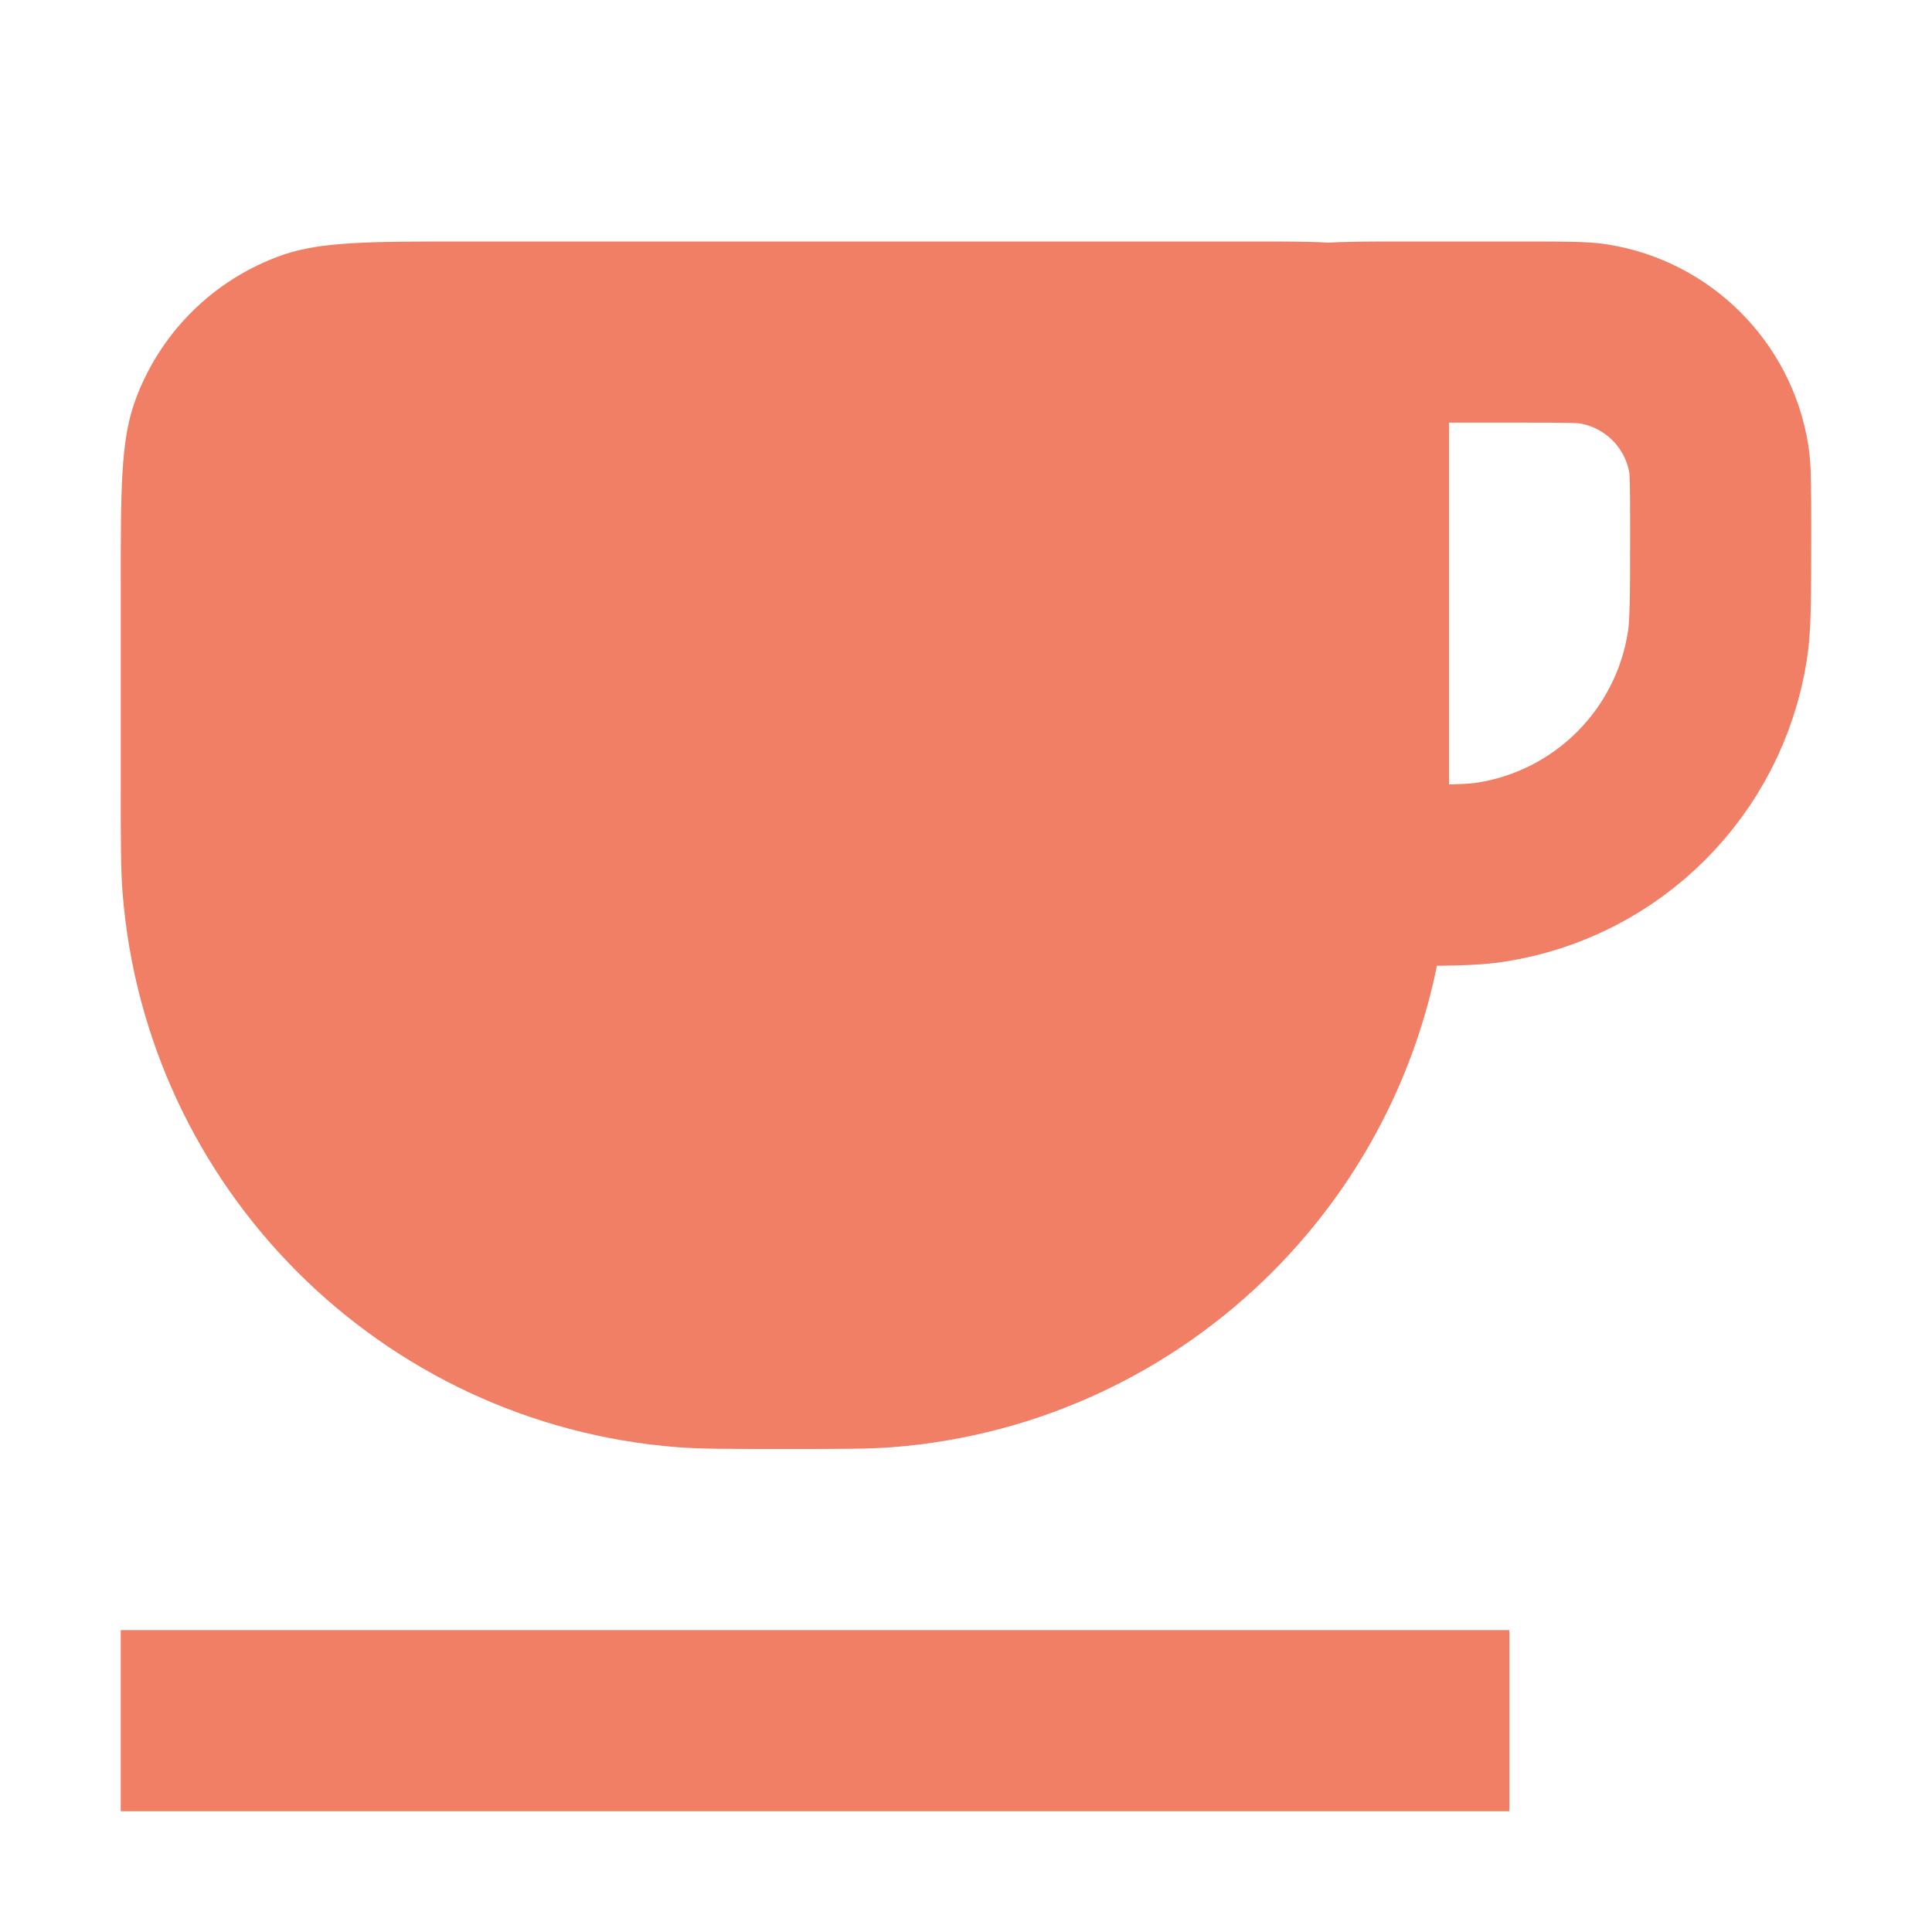
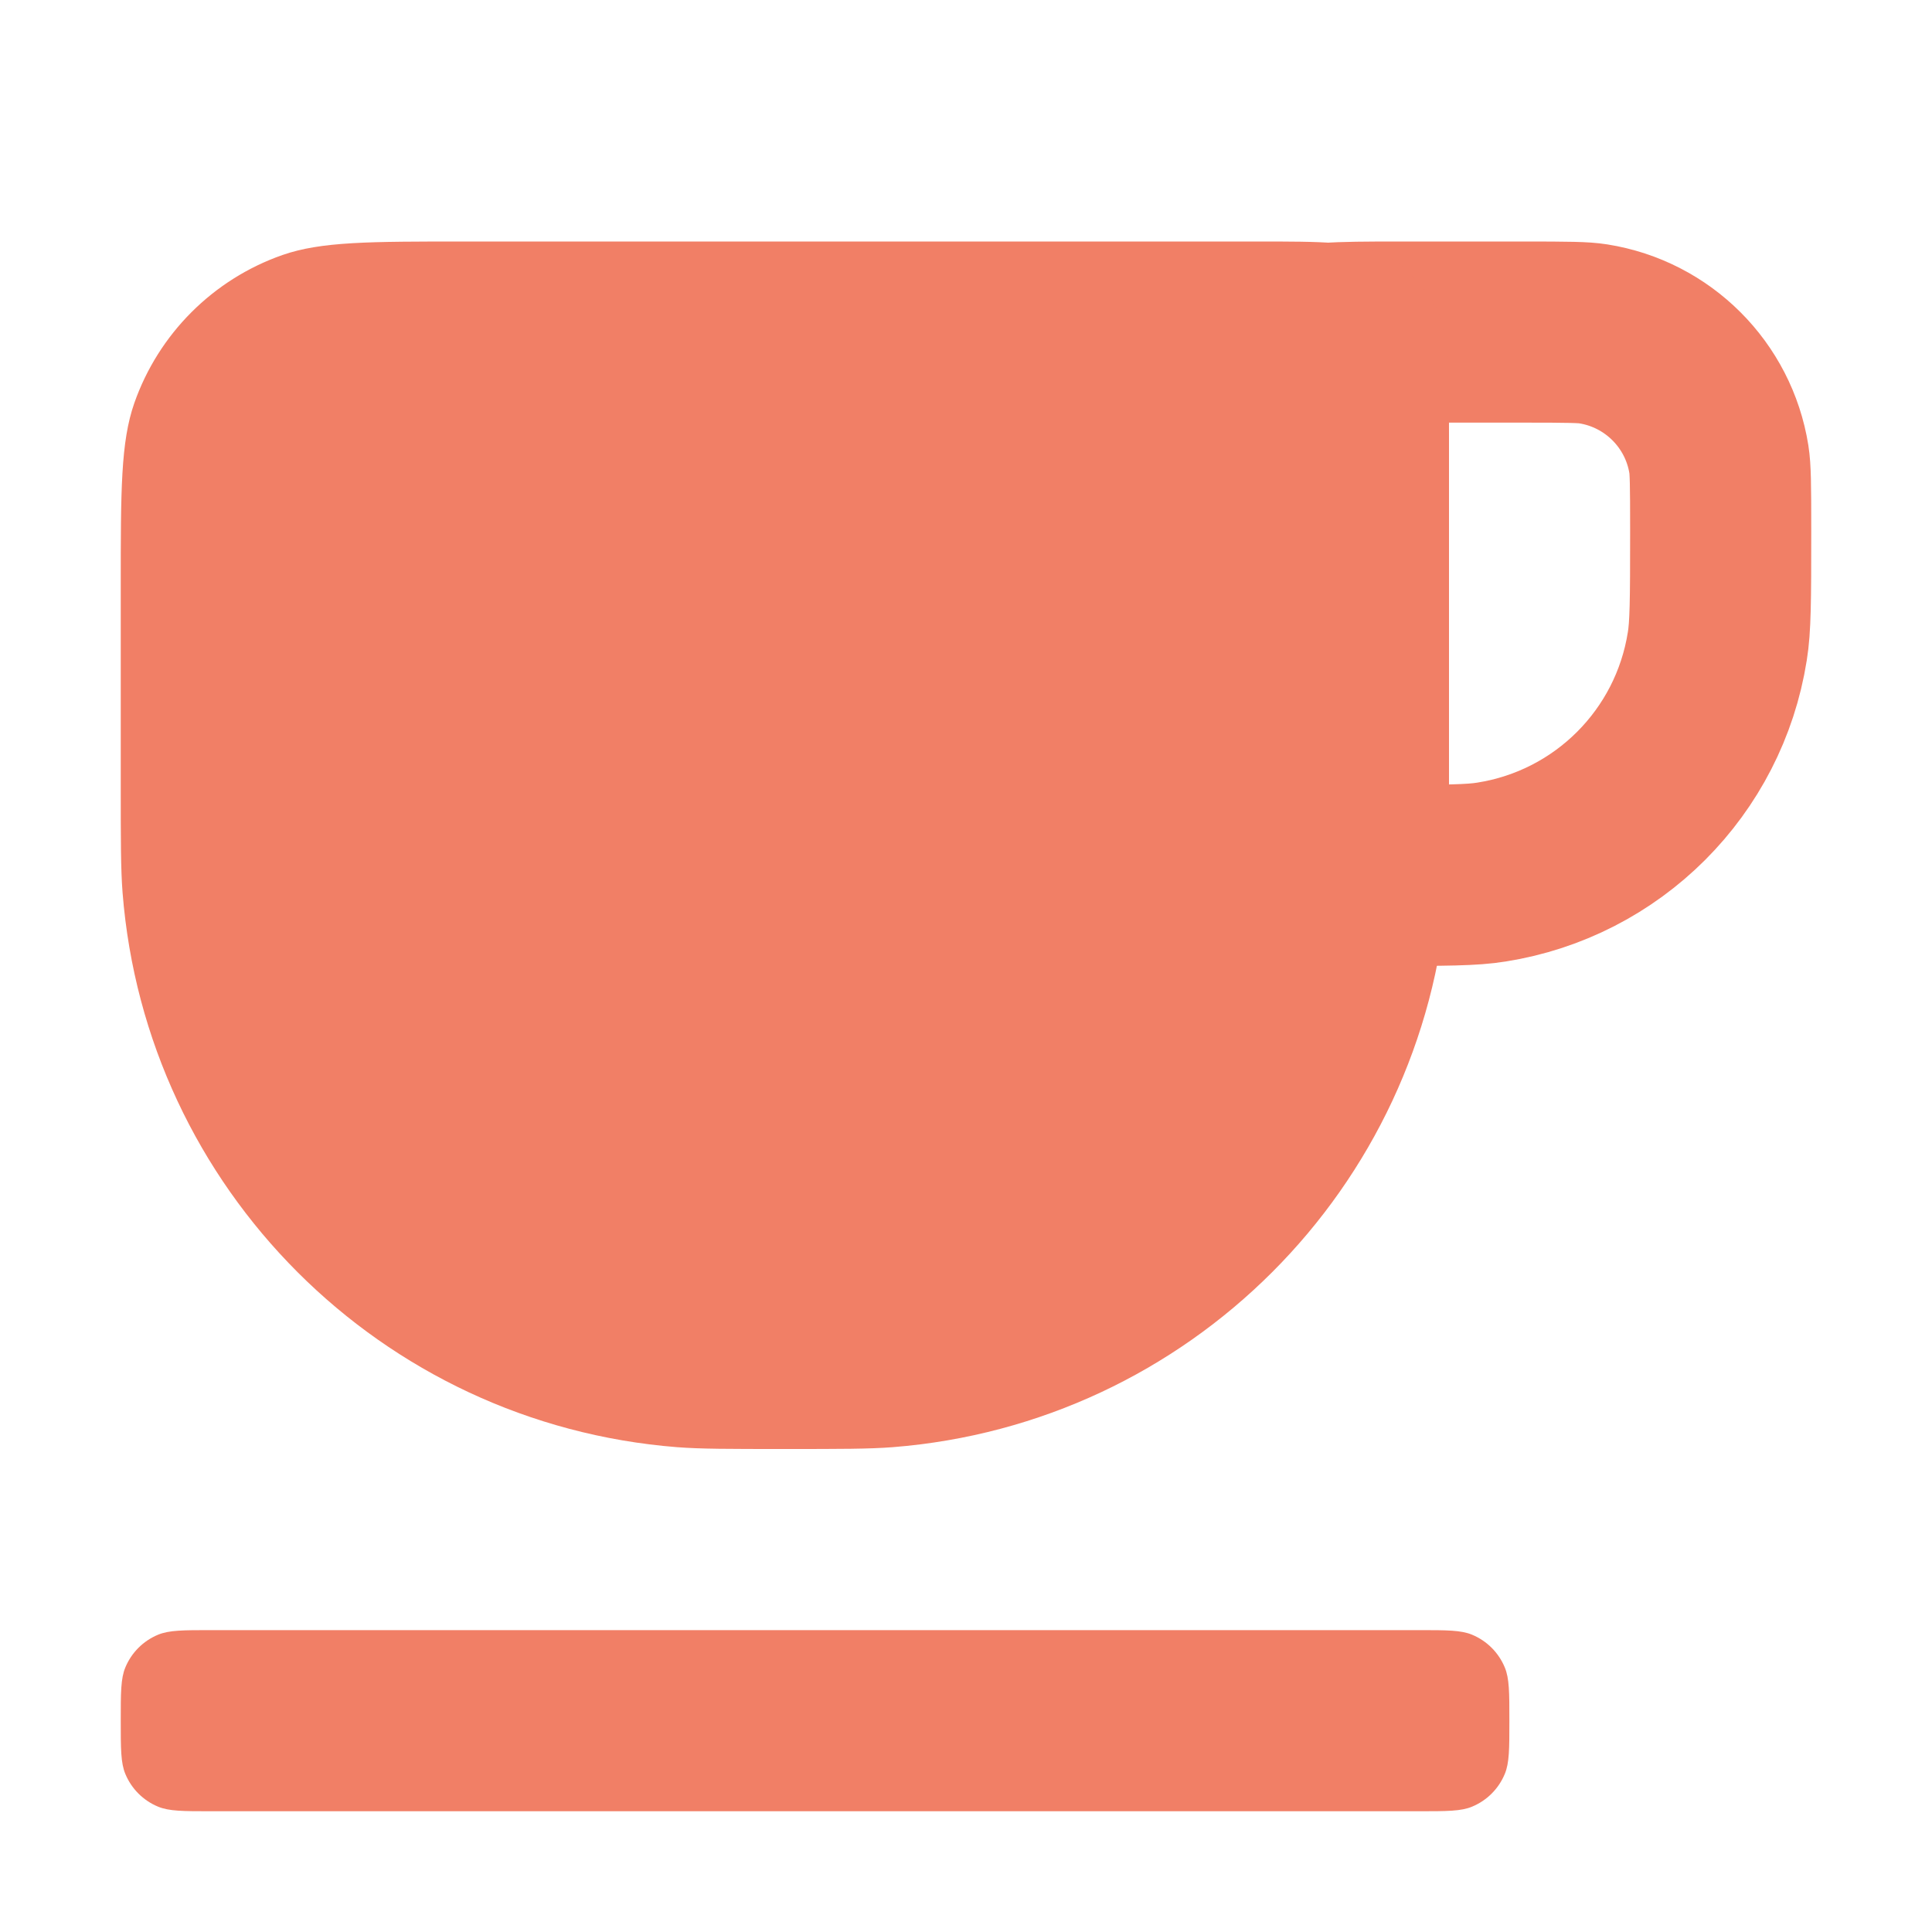
<svg xmlns="http://www.w3.org/2000/svg" width="16" height="16" viewBox="0 0 16 16" fill="none">
  <path d="M11.6 2.75H12.6C13 2.75 13.113 2.752 13.195 2.765C13.73 2.85 14.15 3.27 14.235 3.804C14.248 3.887 14.25 4 14.25 4.4C14.25 4.986 14.248 5.192 14.222 5.352C14.07 6.315 13.315 7.07 12.352 7.222C12.192 7.248 11.986 7.25 11.4 7.25H11.25C11.129 7.25 11.057 7.25 11.002 7.248C10.968 7.247 10.953 7.245 10.949 7.245C10.852 7.225 10.775 7.148 10.755 7.051C10.755 7.047 10.753 7.032 10.752 6.998C10.75 6.943 10.75 6.871 10.75 6.75V3.6C10.75 3.308 10.751 3.133 10.761 3.004C10.768 2.925 10.776 2.892 10.779 2.883C10.802 2.839 10.839 2.802 10.883 2.779C10.892 2.776 10.925 2.768 11.004 2.761C11.133 2.751 11.308 2.75 11.6 2.75ZM10.78 2.881C10.78 2.881 10.78 2.881 10.779 2.882L10.78 2.881ZM10.881 2.78C10.881 2.78 10.881 2.78 10.882 2.779L10.881 2.78Z" stroke="#F17F66" stroke-width="1.5" />
  <path d="M1 6.5V4.857C1 4.059 1 3.66 1.112 3.339C1.313 2.765 1.765 2.313 2.339 2.112C2.66 2 3.059 2 3.857 2H10.4C10.96 2 11.24 2 11.454 2.109C11.642 2.205 11.795 2.358 11.891 2.546C12 2.76 12 3.04 12 3.6V6.5C12 6.964 12 7.196 11.985 7.392C11.792 9.844 9.844 11.792 7.392 11.985C7.196 12 6.964 12 6.5 12C6.036 12 5.804 12 5.608 11.985C3.156 11.792 1.208 9.844 1.015 7.392C1 7.196 1 6.964 1 6.5Z" fill="#F17F66" />
-   <path d="M1 15V13.5H12.5V15H1Z" fill="#F17F66" />
+   <path d="M11.75 15H1.75C1.517 15 1.401 15 1.309 14.962C1.186 14.911 1.089 14.814 1.038 14.691C1 14.6 1 14.483 1 14.25C1 14.017 1 13.9 1.038 13.809C1.089 13.686 1.186 13.589 1.309 13.538C1.401 13.5 1.517 13.5 1.75 13.5H11.75C11.983 13.5 12.1 13.5 12.191 13.538C12.314 13.589 12.411 13.686 12.462 13.809C12.5 13.9 12.5 14.017 12.5 14.25C12.5 14.483 12.5 14.6 12.462 14.691C12.411 14.814 12.314 14.911 12.191 14.962C12.1 15 11.983 15 11.75 15Z" fill="#F17F66" />
</svg>
